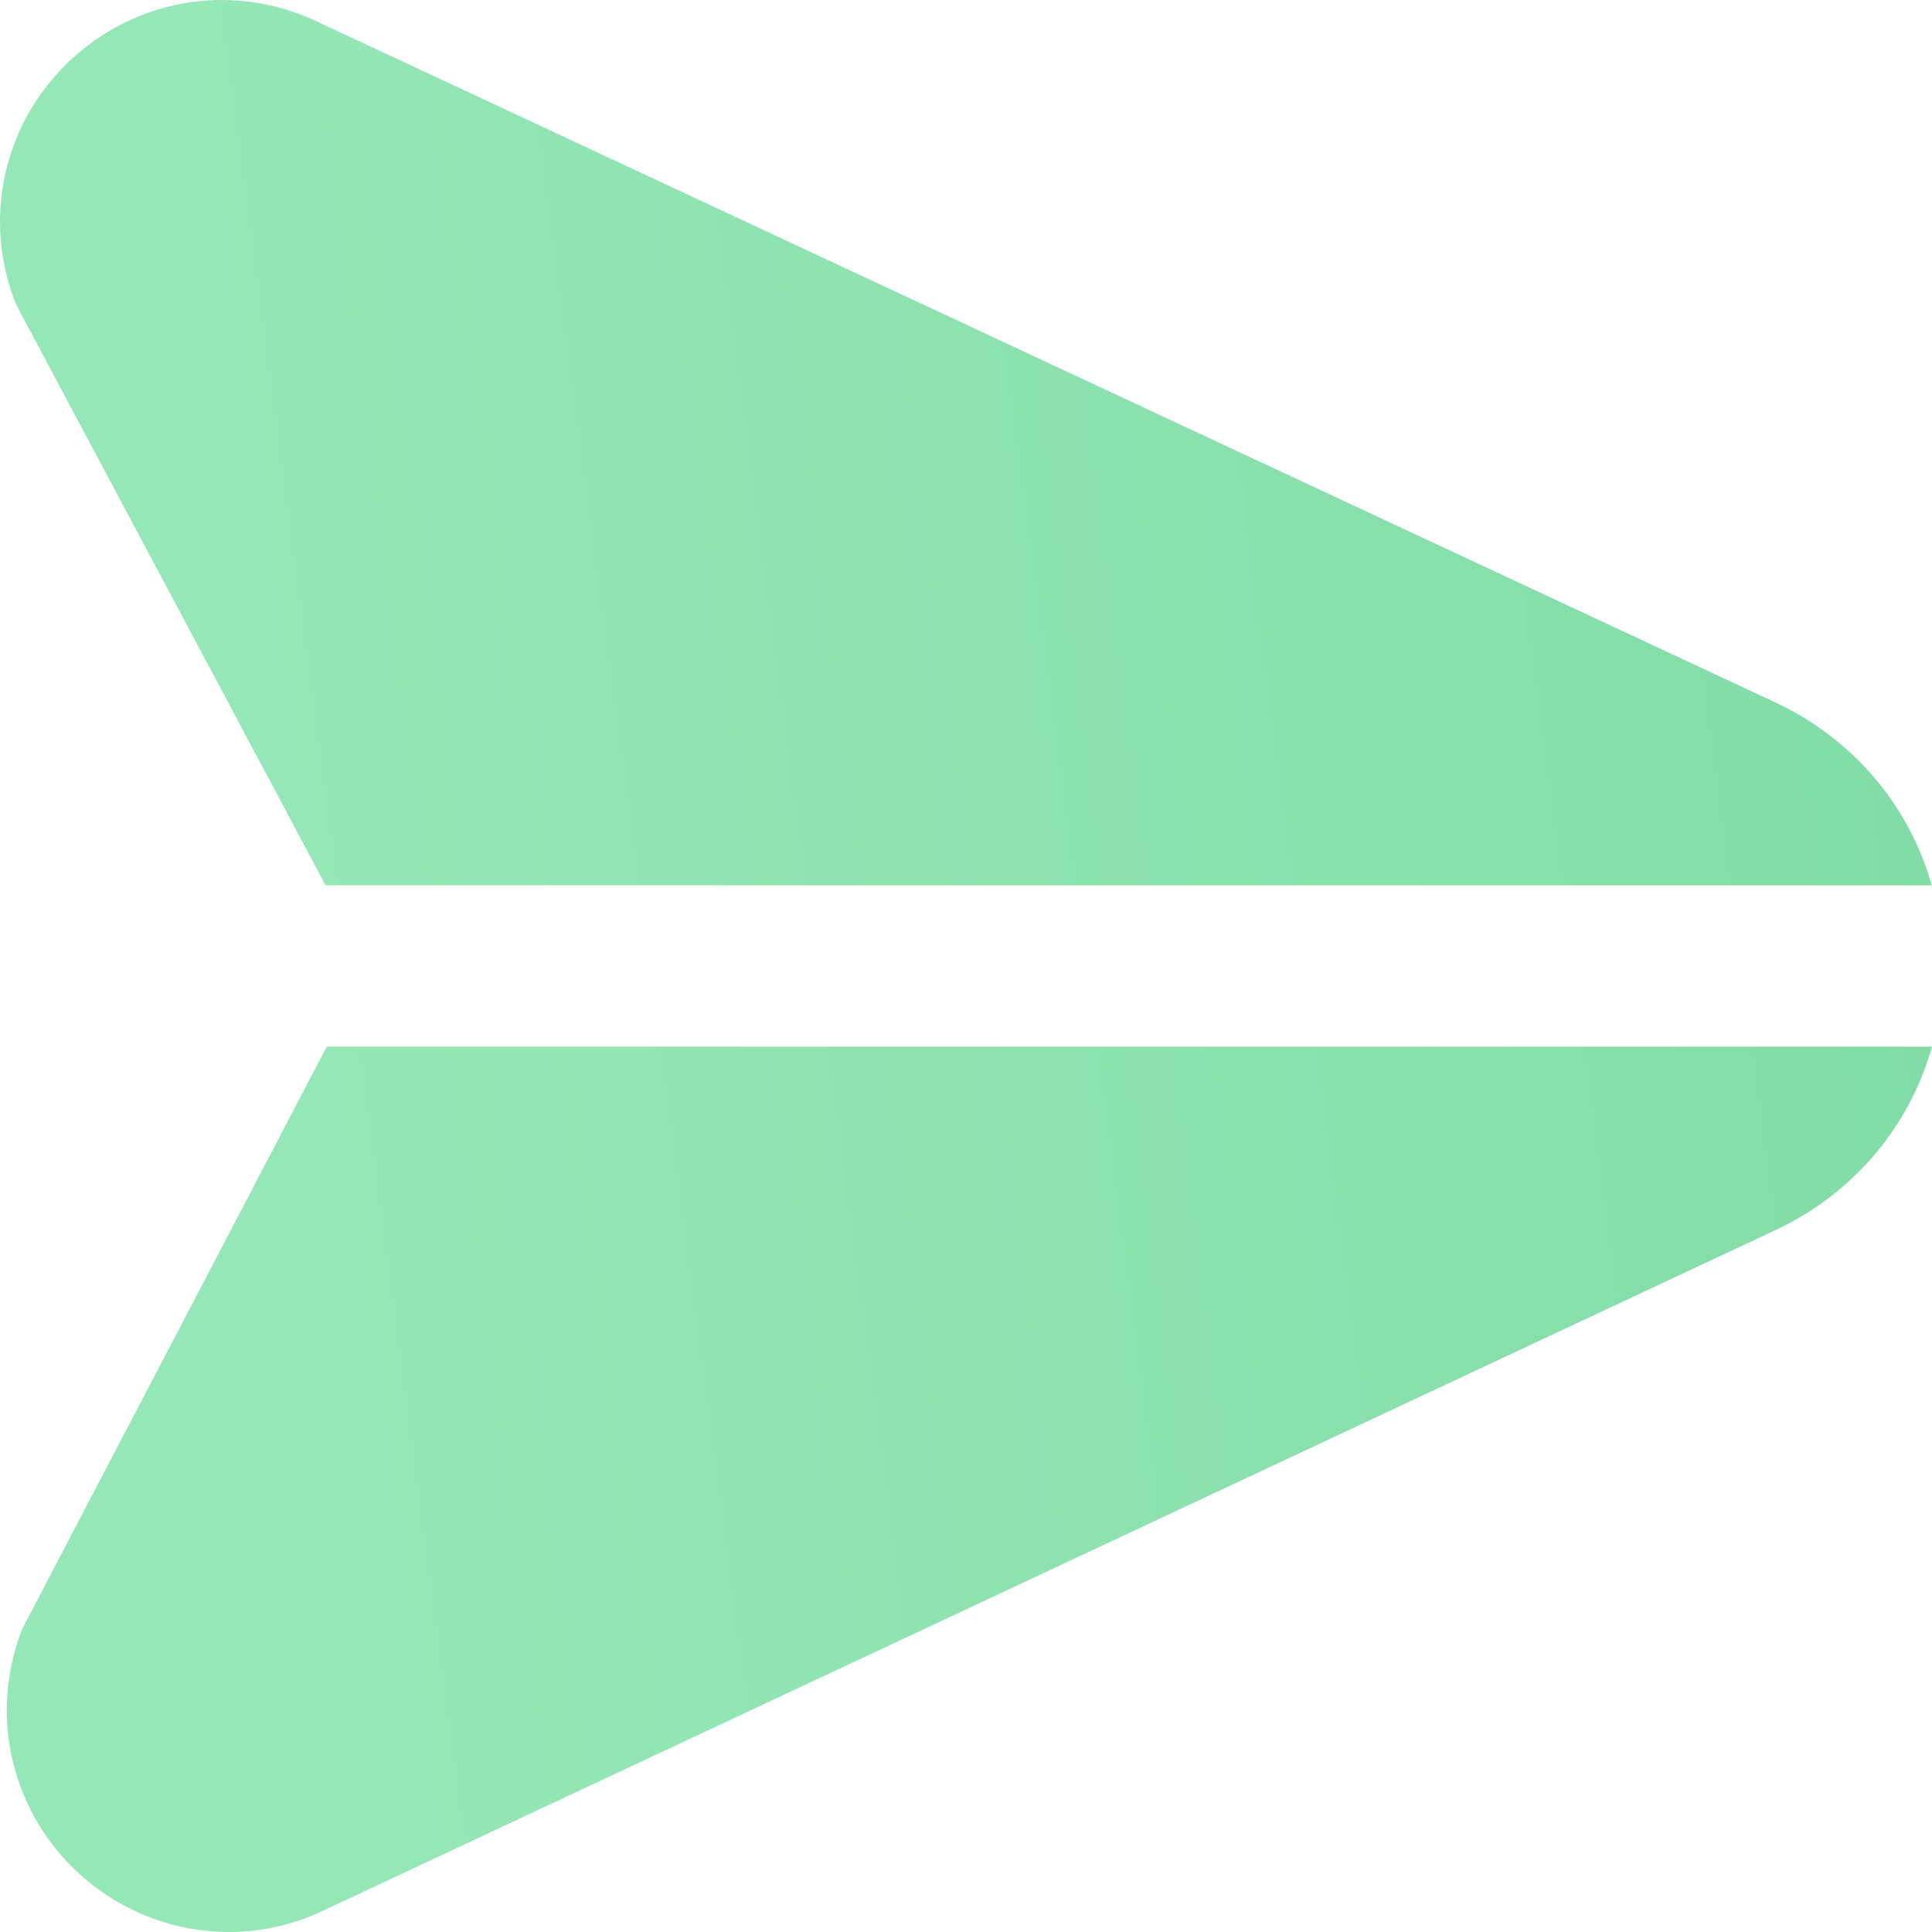
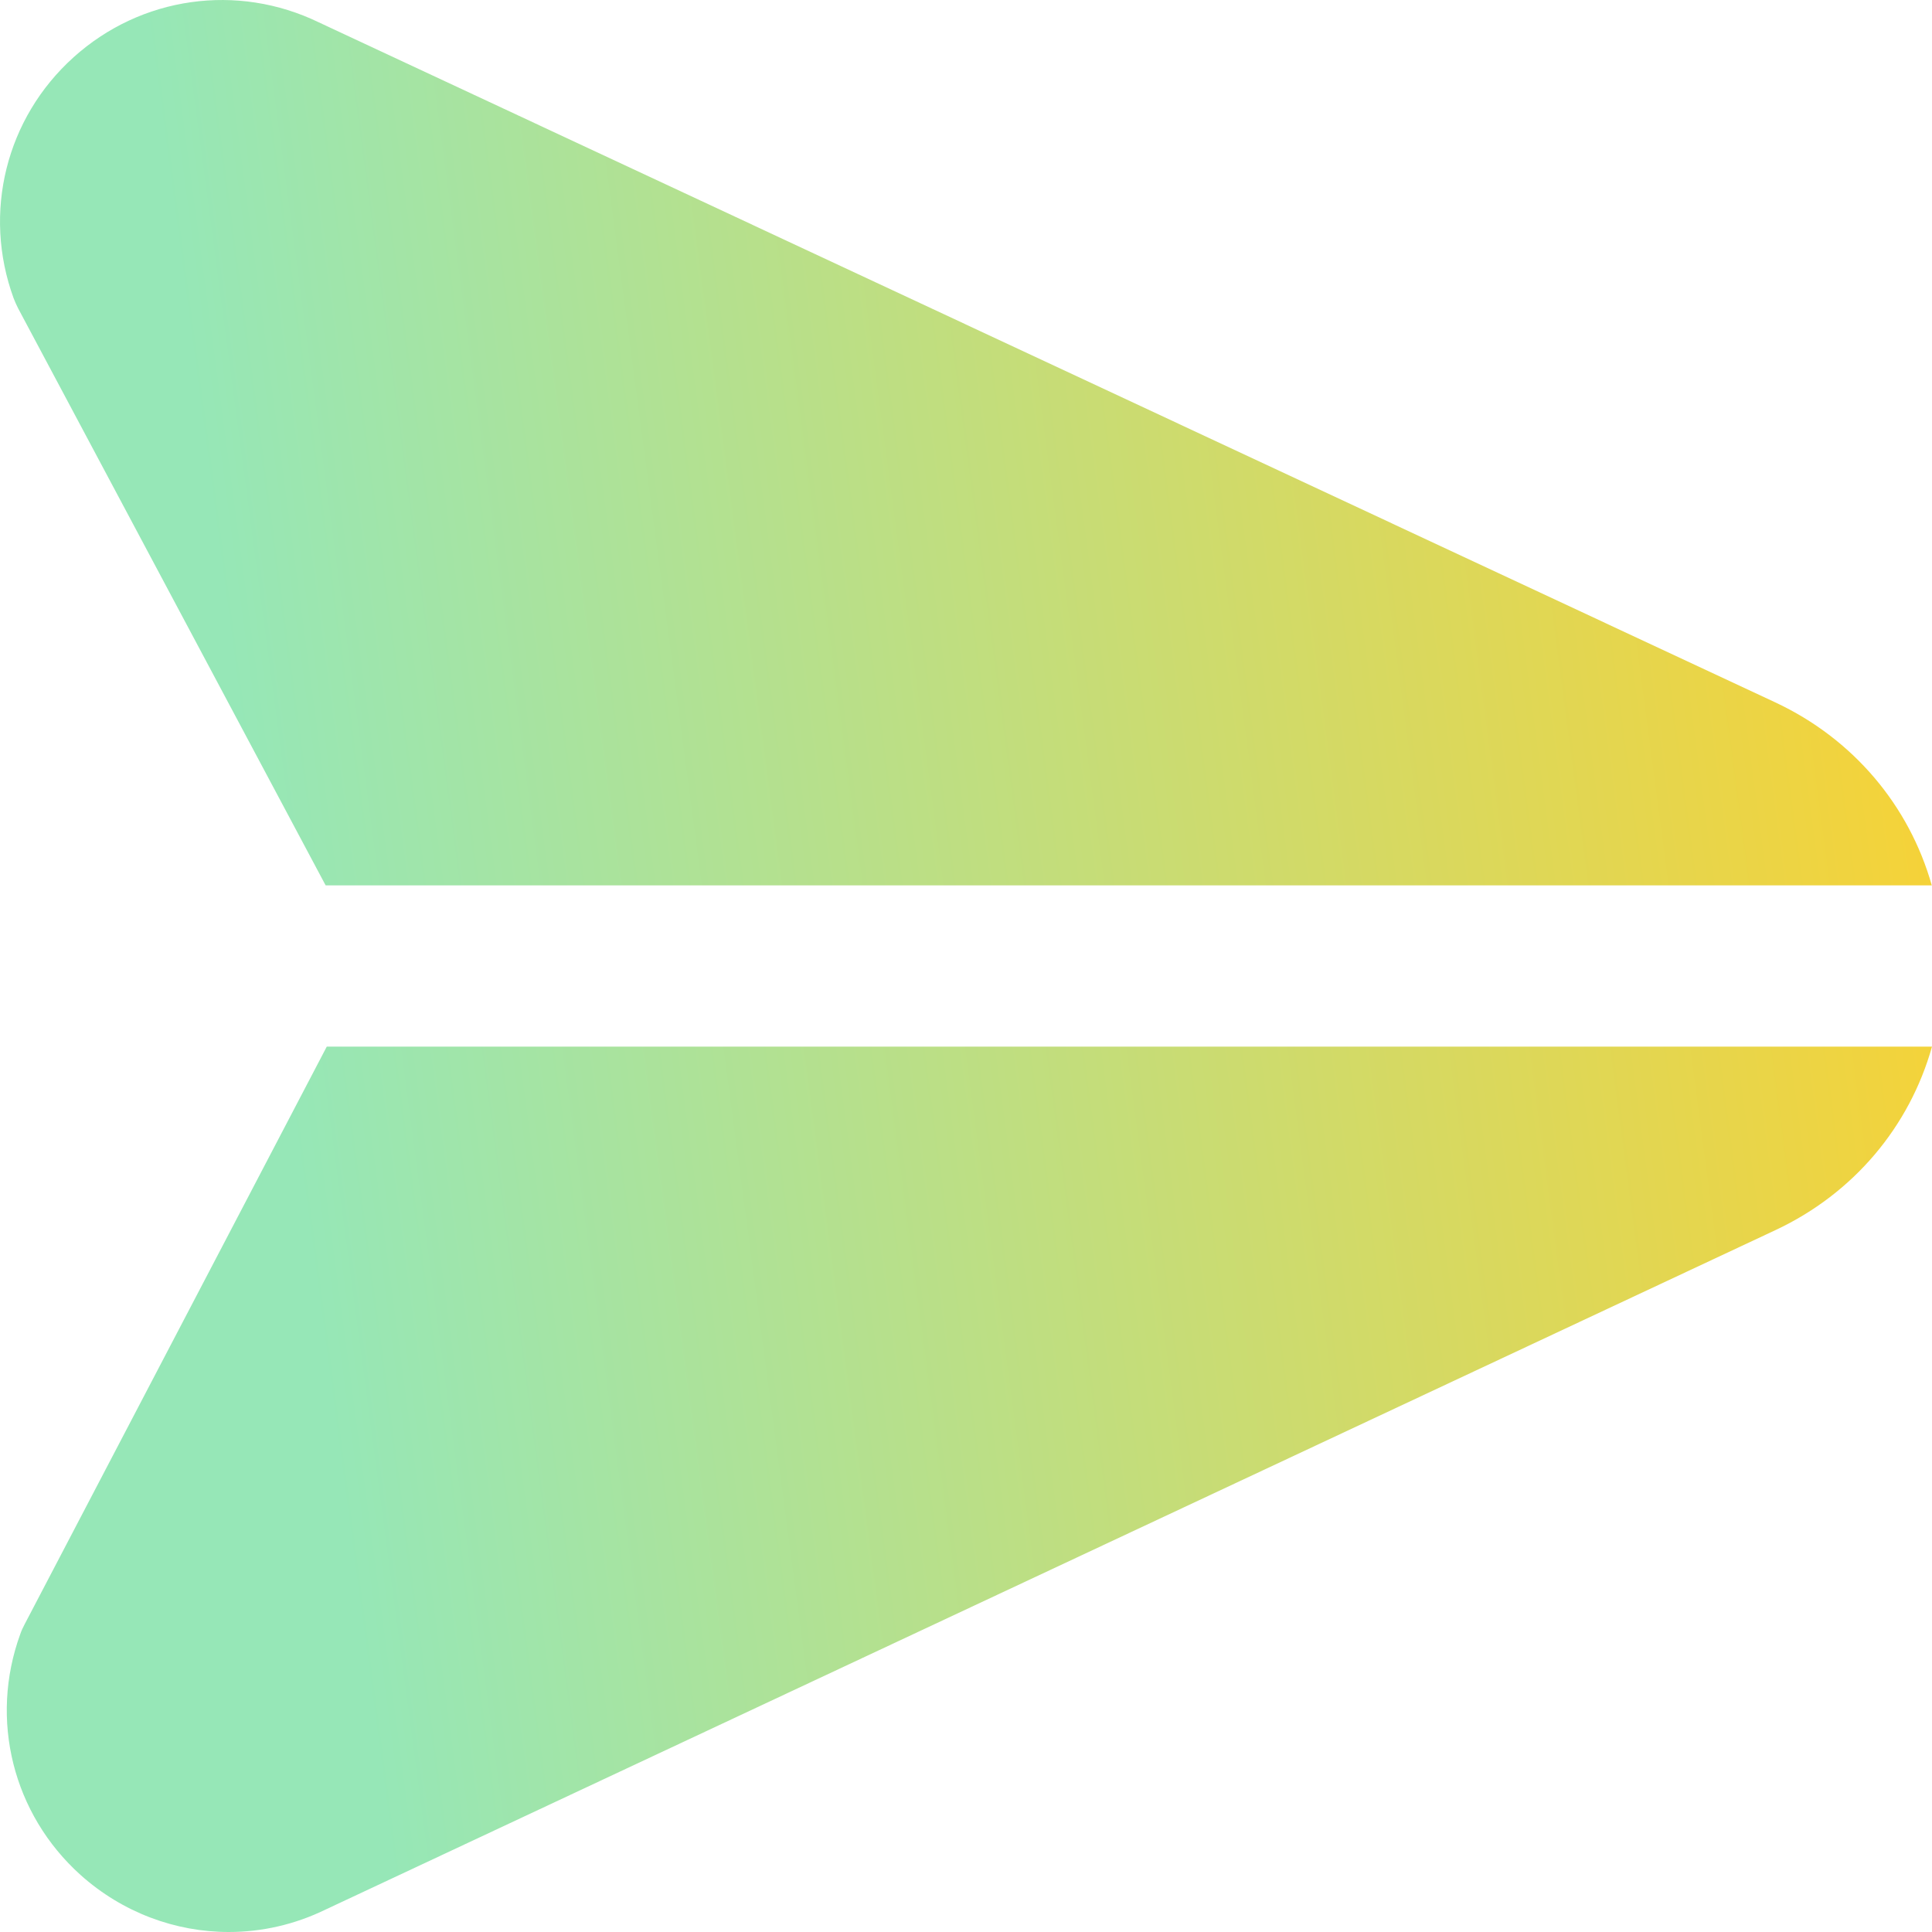
<svg xmlns="http://www.w3.org/2000/svg" width="18" height="18" viewBox="0 0 18 18" fill="none">
  <path d="M0.127 2.779C-0.164 1.983 0.055 1.101 0.686 0.533C1.315 -0.033 2.211 -0.16 2.972 0.209L16.54 6.544C17.267 6.884 17.788 7.506 17.998 8.249H3.034L0.17 2.875C0.154 2.844 0.14 2.812 0.127 2.779ZM3.045 9.75L0.23 15.132C0.214 15.162 0.2 15.192 0.189 15.224C-0.101 16.021 0.12 16.902 0.751 17.469C1.142 17.819 1.635 18 2.132 18C2.438 18 2.746 17.931 3.033 17.791L16.541 11.461C17.271 11.119 17.791 10.495 18 9.751H3.045V9.75Z" fill="url(#paint0_linear_519_1489)" />
  <defs>
    <linearGradient id="paint0_linear_519_1489" x1="15.593" y1="-22.5" x2="-1.38" y2="-20.244" gradientUnits="userSpaceOnUse">
-       <stop stop-color="#80DBA6" />
+       <stop stop-color="#FFD02b" />
      <stop offset="1" stop-color="#96E7B7" />
    </linearGradient>
  </defs>
</svg>
